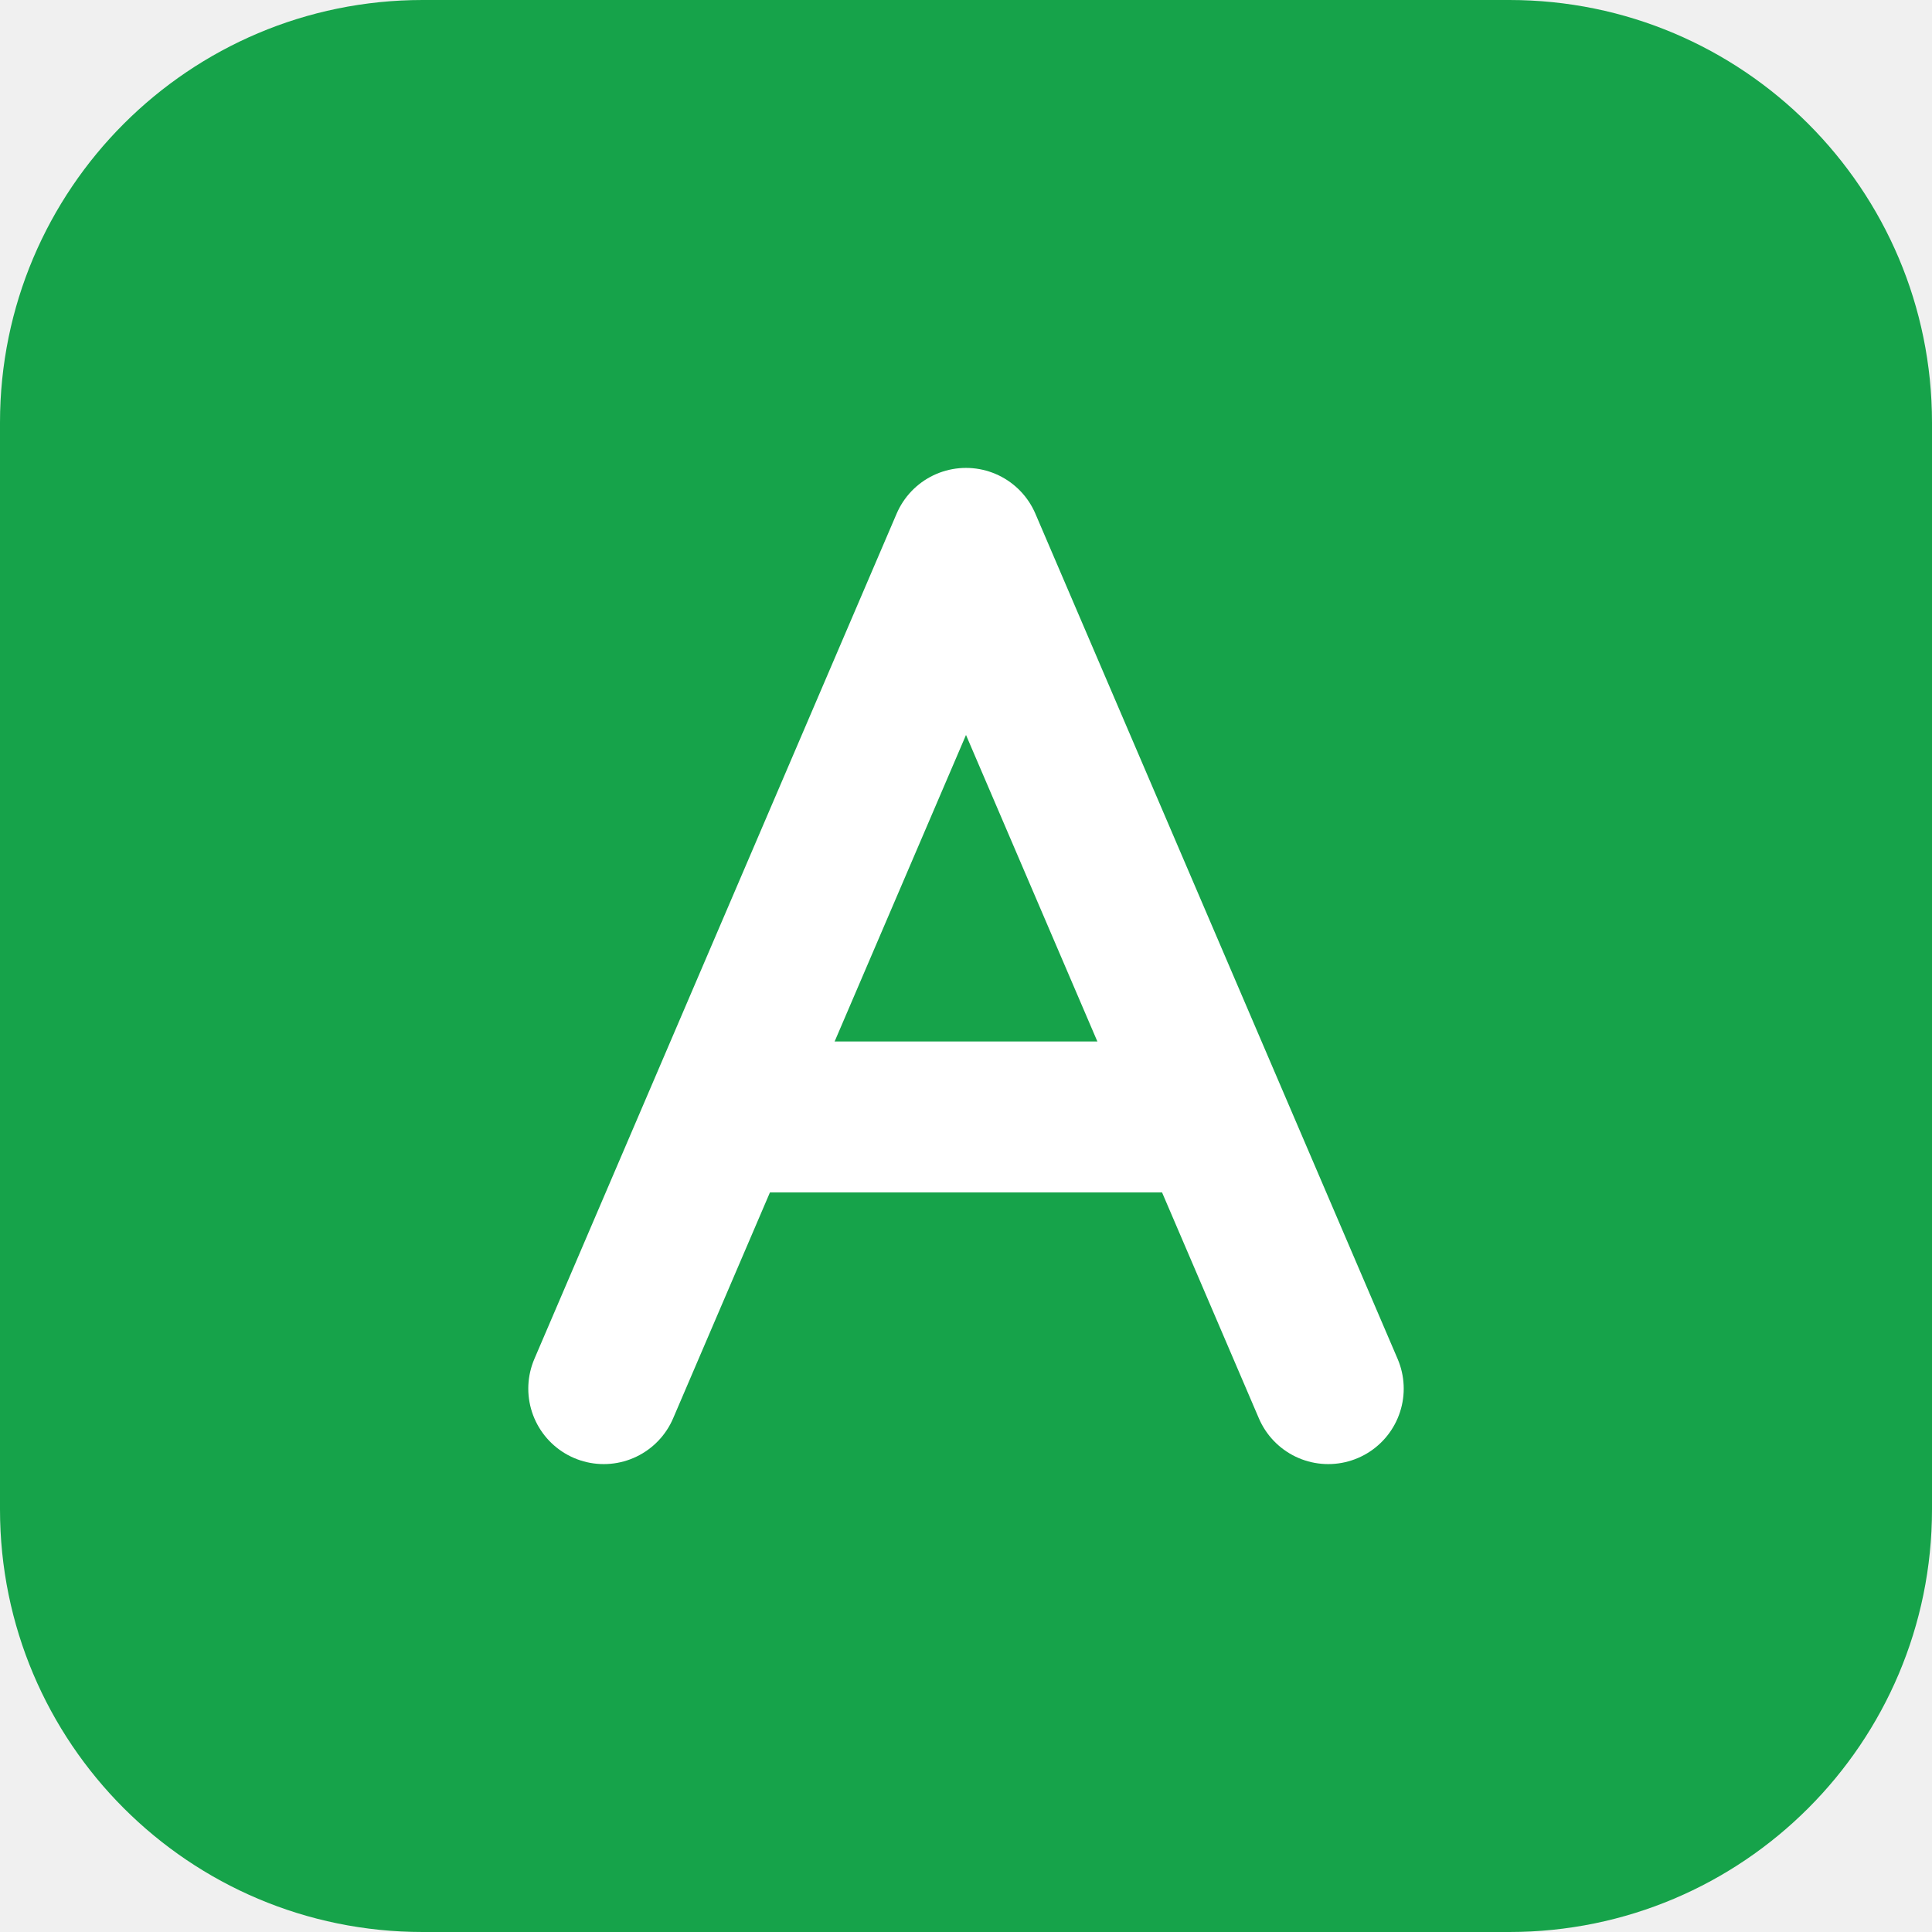
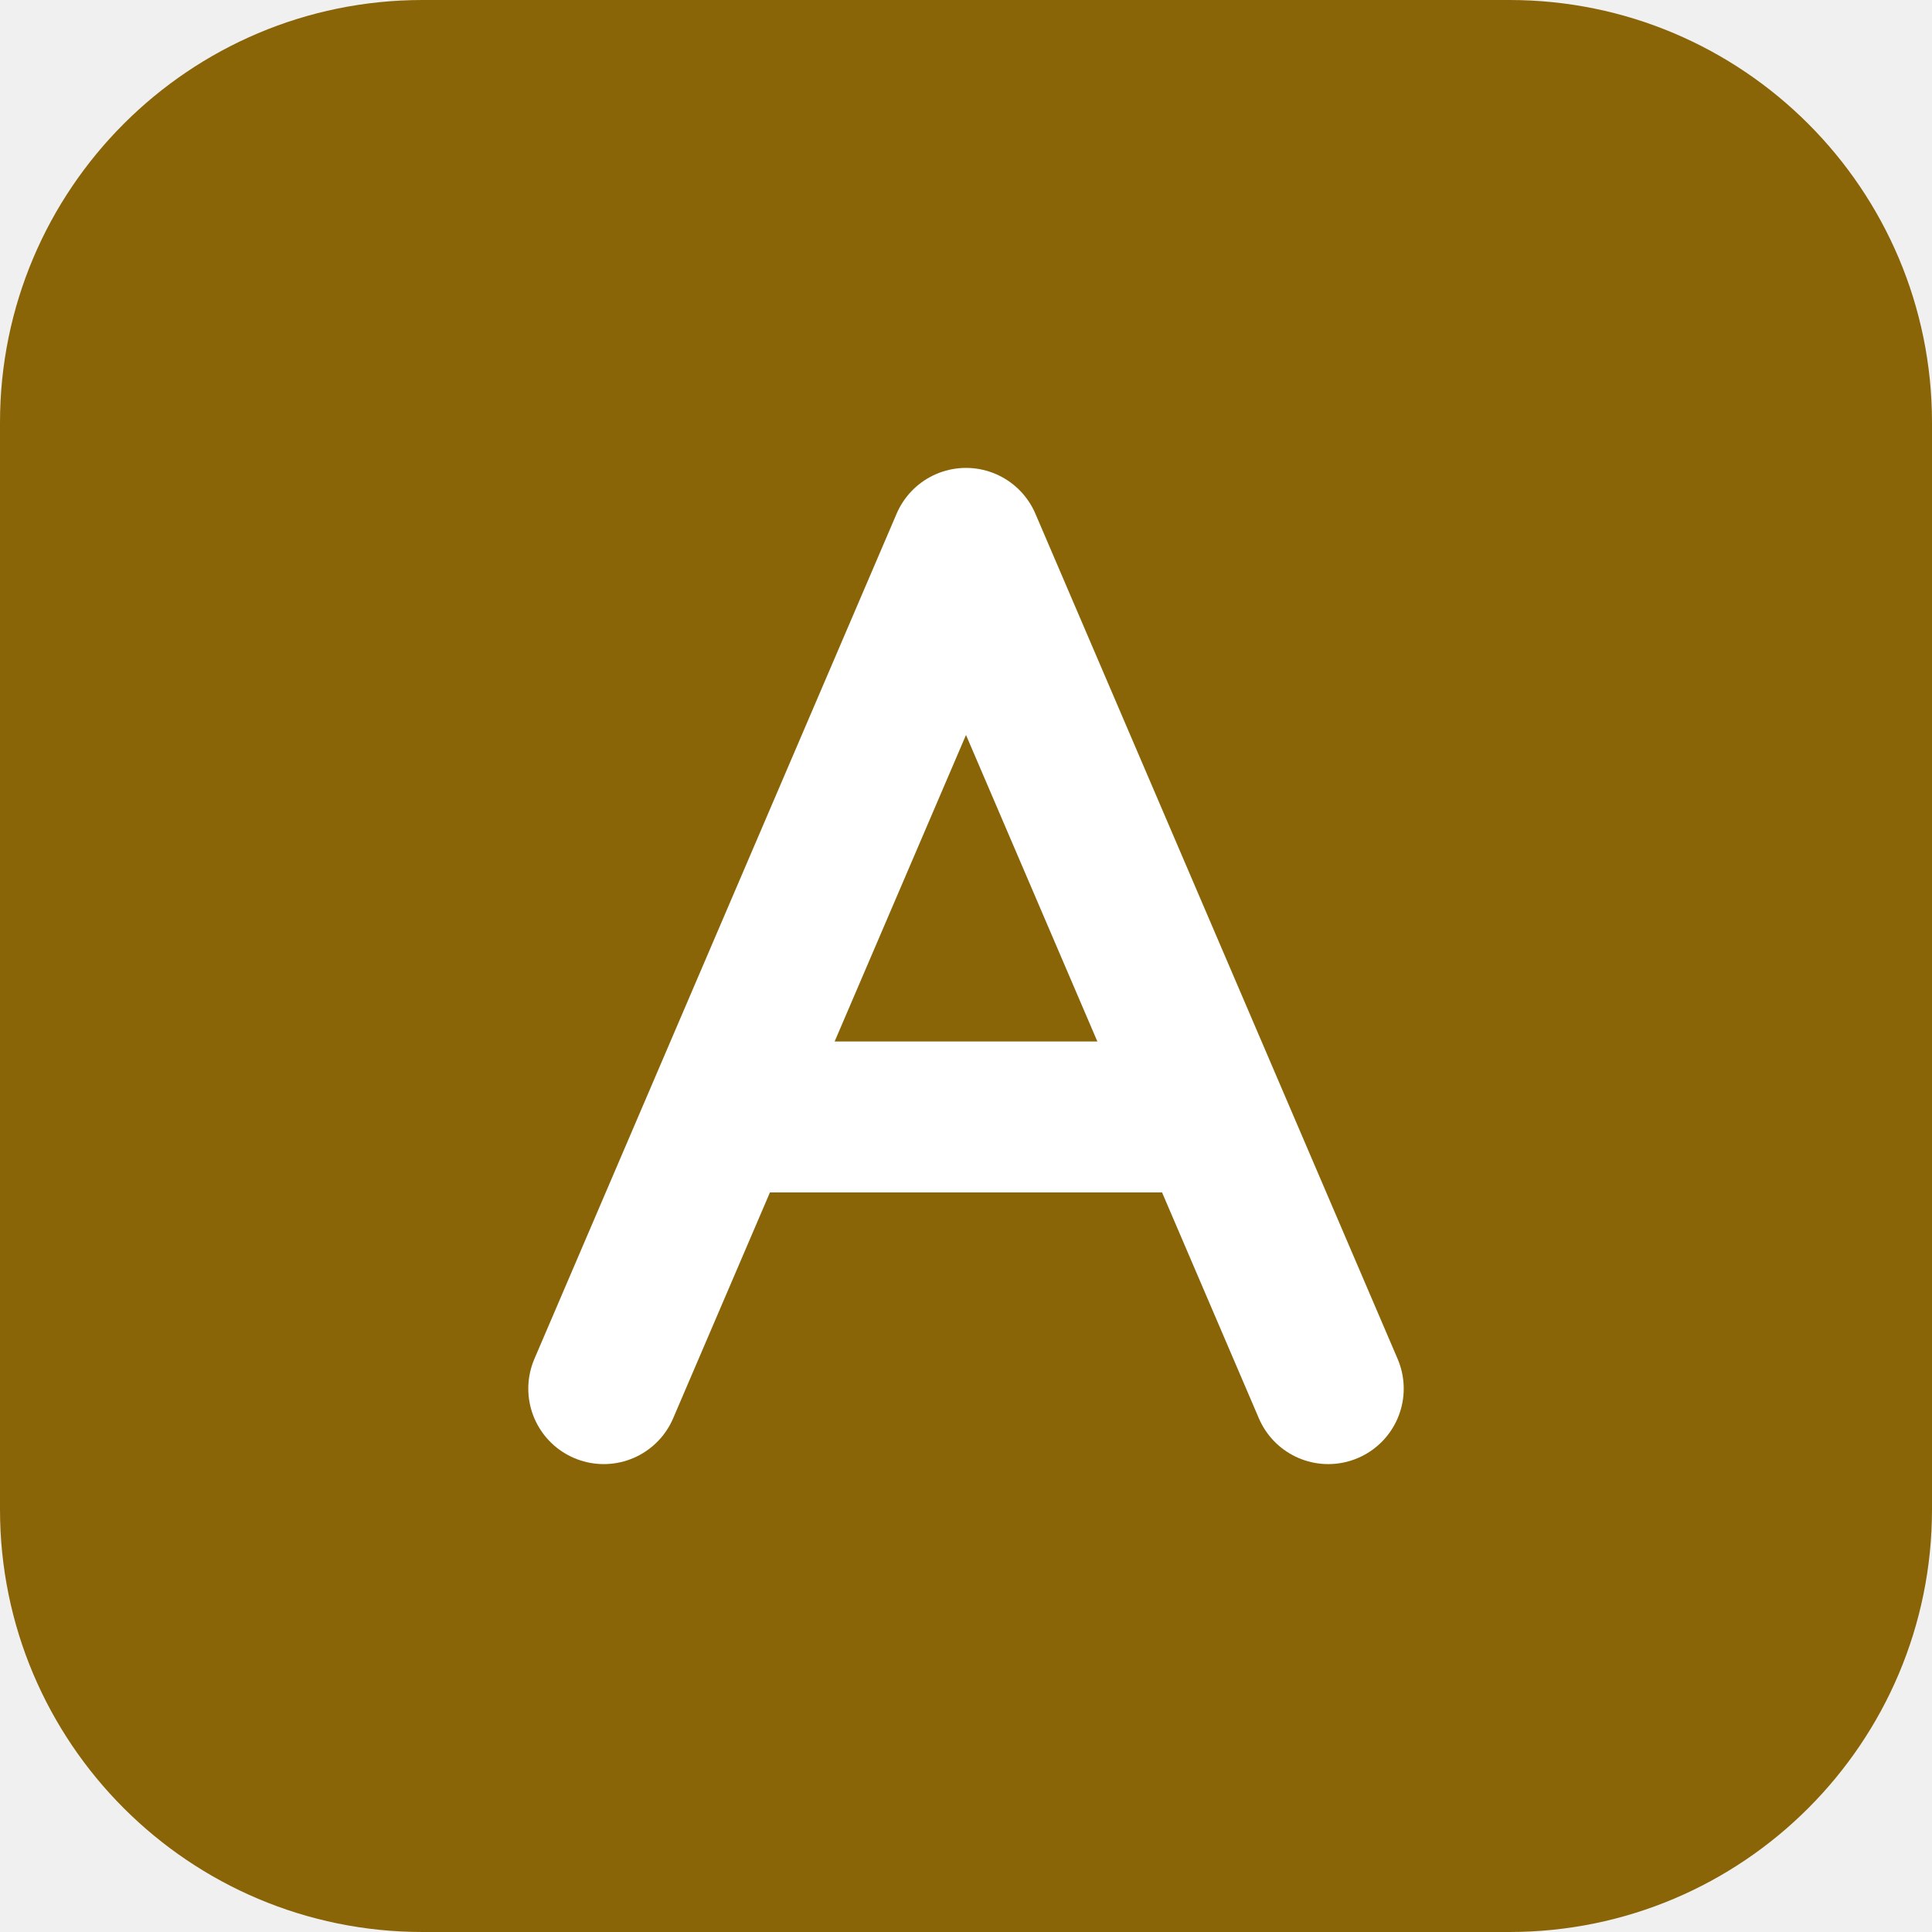
<svg xmlns="http://www.w3.org/2000/svg" viewBox="0 0 64 64" role="img" aria-label="Albena RMS">
-   <rect width="64" height="64" rx="14" fill="#16a34a" />
+   <rect width="64" height="64" rx="14" fill="#8a6508" />
  <path d="M20 46 L32 18 L44 46" fill="none" stroke="#ffffff" stroke-width="5" stroke-linecap="round" stroke-linejoin="round" />
  <path d="M25 37 H39" fill="none" stroke="#ffffff" stroke-width="5" stroke-linecap="round" />
</svg>
